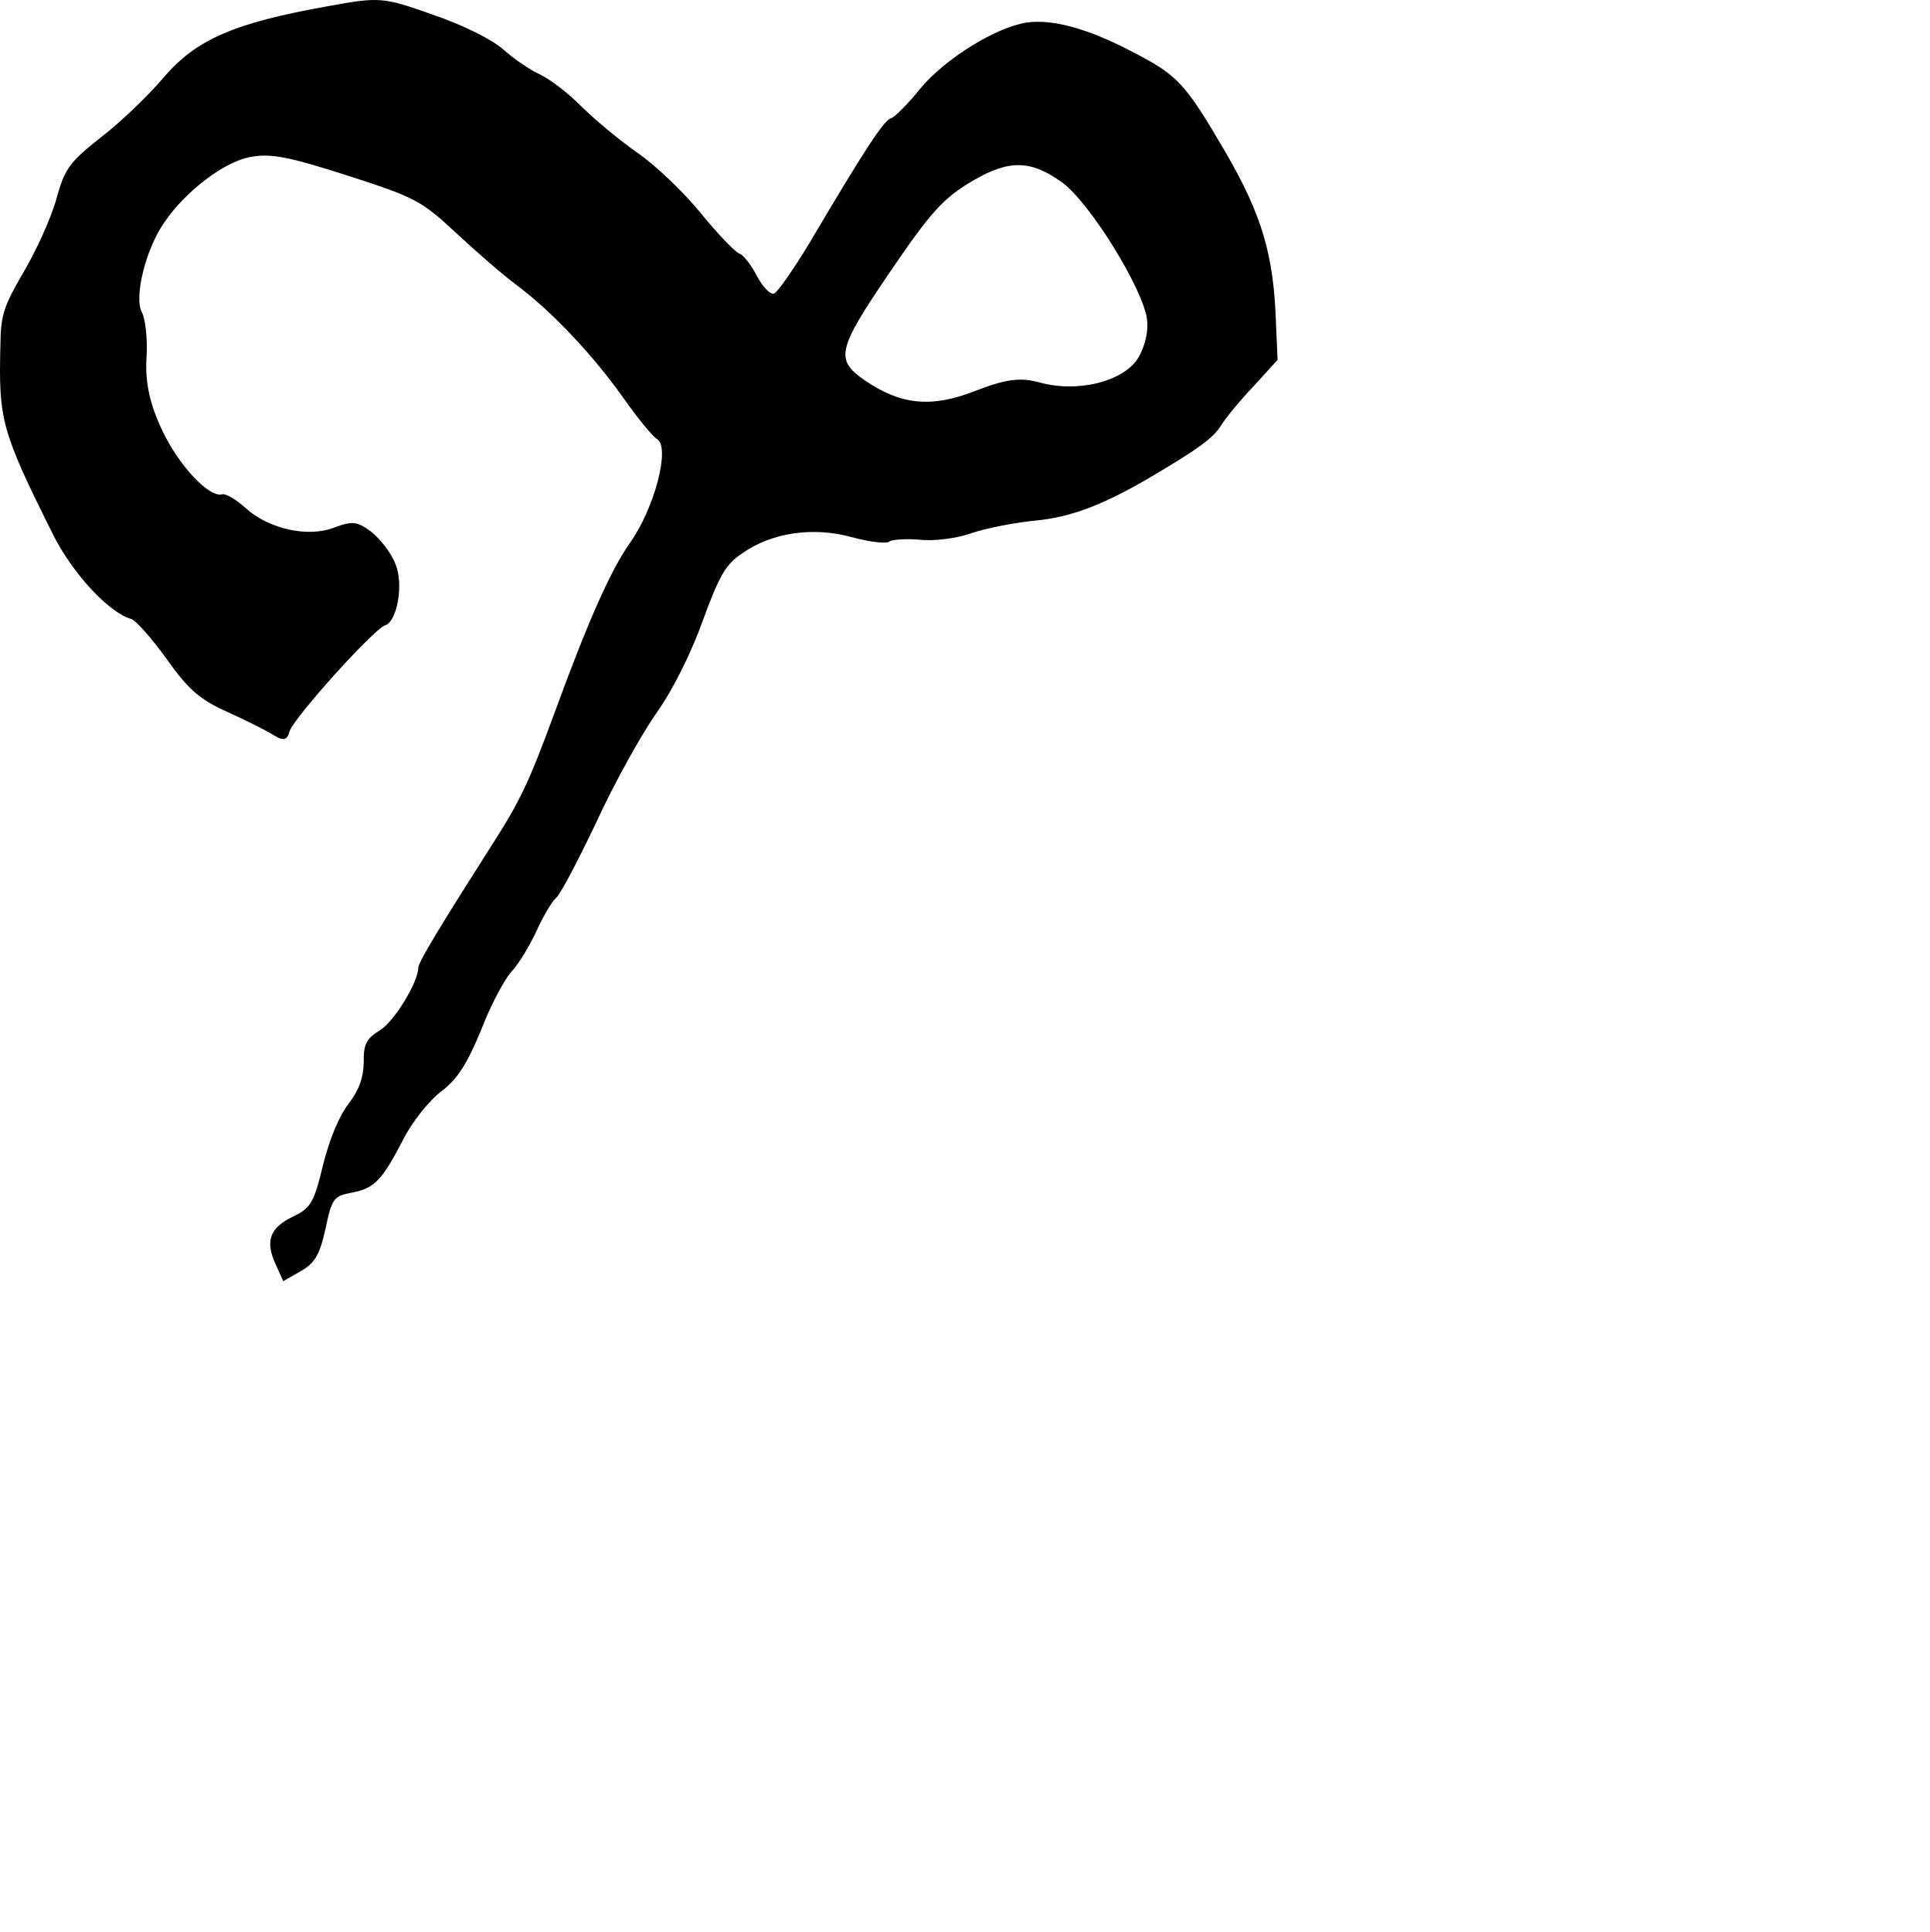
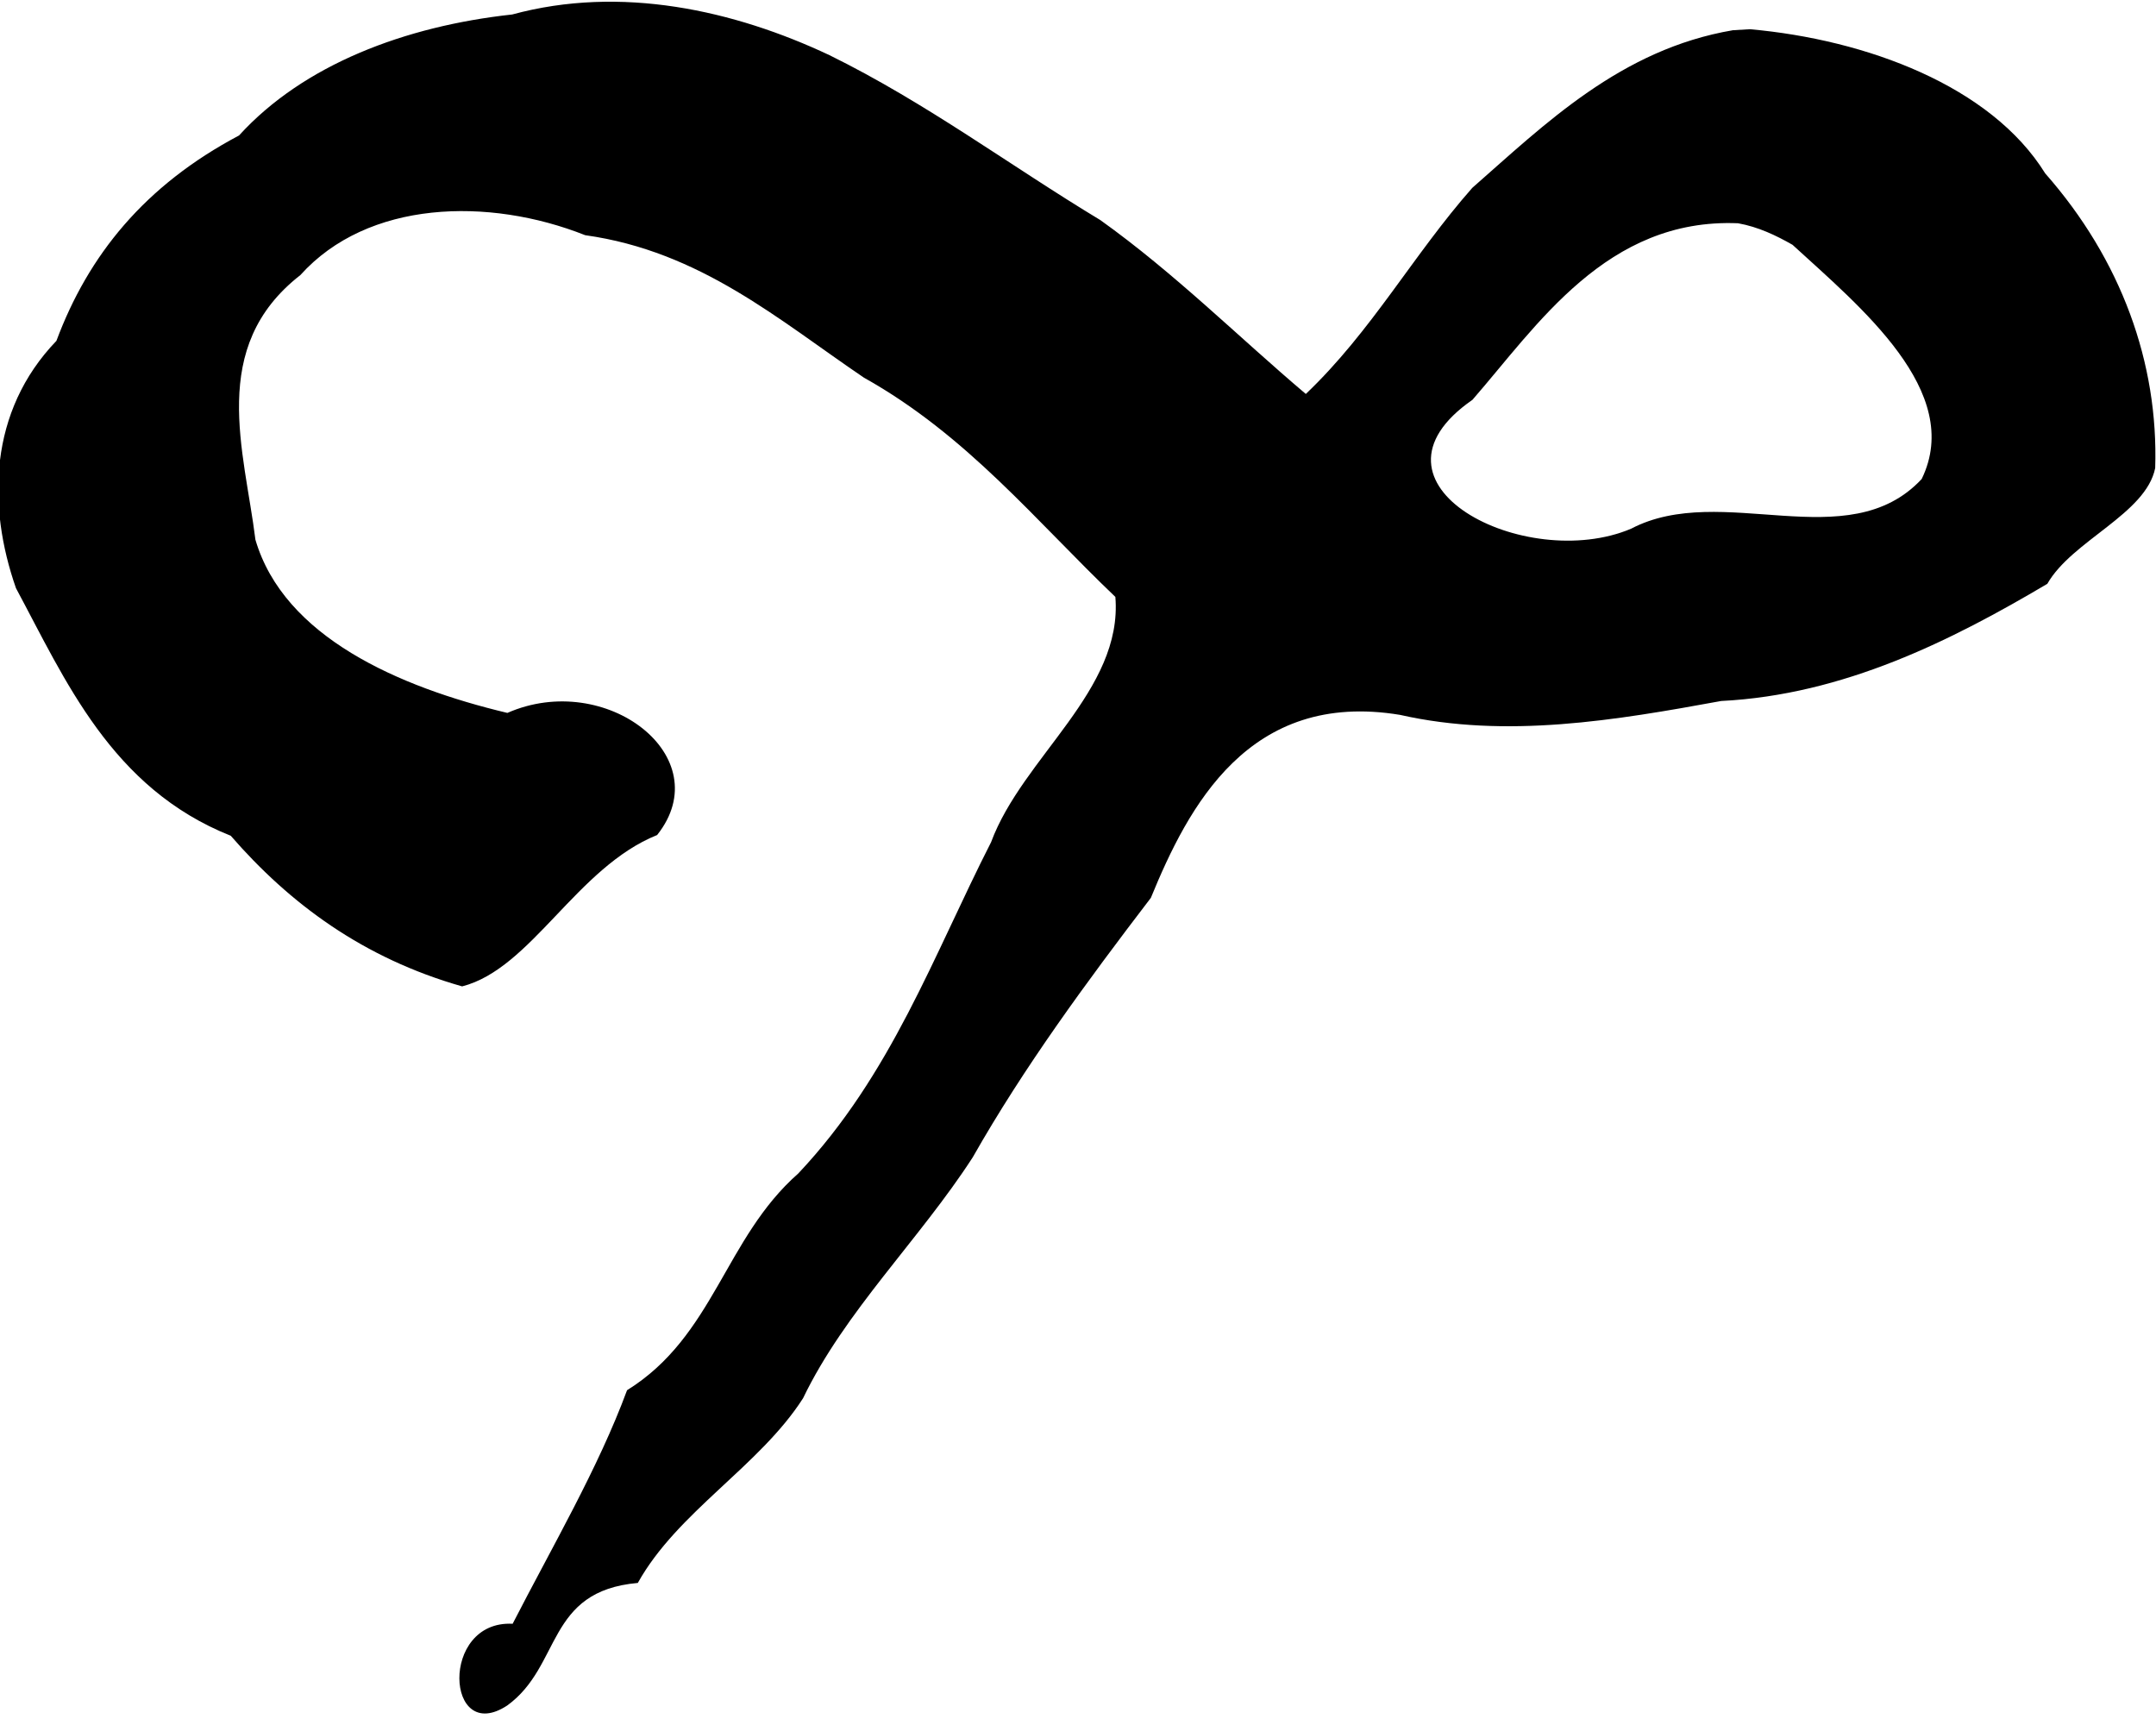
- <svg xmlns="http://www.w3.org/2000/svg">
-   <g transform="matrix(0.0964461,0.02642254,0.02642254,-0.0964461,-173.7601,273.4807)">
-     <path d="m 2507,3486 c -45,-20 -108,-88 -133,-143 -12,-28 -27,-54 -32,-57 -10,-6 -27,-59 -72,-224 -13,-45 -27,-85 -32,-88 -5,-3 -20,6 -33,20 -13,14 -29,26 -35,26 -6,0 -40,20 -75,45 -35,25 -89,54 -121,65 -31,11 -77,32 -102,46 -24,14 -58,28 -75,31 -18,3 -47,13 -67,23 -21,10 -69,20 -120,23 -82,6 -87,5 -160,-30 -135,-64 -186,-105 -219,-176 -16,-34 -47,-86 -70,-116 -36,-49 -41,-61 -41,-110 0,-31 -9,-86 -19,-123 -16,-60 -17,-74 -5,-120 28,-113 36,-128 158,-264 45,-50 116,-94 152,-94 7,0 39,-21 70,-46 45,-37 67,-47 112,-54 32,-5 67,-12 80,-16 17,-5 22,-2 22,12 0,21 85,190 100,199 17,11 11,71 -10,97 -10,14 -33,31 -49,38 -26,10 -33,9 -58,-9 -35,-26 -98,-29 -141,-7 -18,9 -36,14 -41,11 -18,-11 -78,26 -117,72 -29,34 -45,64 -53,102 -6,29 -18,59 -26,67 -18,19 -20,97 -3,144 19,56 66,117 103,134 29,14 56,16 152,12 111,-5 122,-7 187,-41 38,-20 90,-45 116,-55 63,-25 143,-74 205,-125 28,-23 58,-45 68,-48 23,-8 24,-106 1,-168 -18,-50 -31,-140 -43,-285 -10,-116 -15,-146 -41,-229 -43,-139 -61,-202 -59,-211 6,-21 -14,-91 -32,-110 -17,-18 -19,-28 -11,-55 6,-24 4,-44 -6,-69 -9,-21 -14,-62 -13,-102 2,-61 -1,-70 -24,-90 -30,-26 -32,-48 -7,-78 l 19,-23 22,22 c 18,18 22,32 20,74 -3,48 -1,53 24,65 33,16 41,31 56,101 6,30 23,70 38,89 19,25 27,52 34,107 4,41 14,86 22,102 8,15 17,48 21,73 4,24 11,49 15,55 5,5 18,65 30,132 11,67 32,152 46,190 15,42 27,104 31,157 6,72 11,93 31,116 36,44 96,70 158,70 29,0 56,4 59,9 3,4 23,11 44,15 21,3 56,17 77,32 21,14 62,34 91,45 50,19 93,50 151,109 63,65 81,87 88,110 4,14 19,47 33,73 l 25,49 -18,56 c -31,100 -65,155 -145,234 -91,89 -104,97 -185,114 -74,16 -131,16 -168,0 z m 119,-226 c 50,-19 166,-127 184,-171 7,-17 8,-39 3,-60 -11,-42 -76,-79 -138,-79 -33,0 -53,-9 -95,-40 -58,-43 -105,-51 -169,-29 -54,19 -55,34 -7,174 37,108 50,133 87,171 46,47 79,55 135,34 z" fill="#000" />
+ <svg xmlns="http://www.w3.org/2000/svg" width="329.191" height="262.393">
+   <g transform="matrix(0.1593588,0.03471016,0.04365821,-0.1266971,-287.1055,359.2598)">
+     <path d="M 2507,3486 C 2412.863,3437.251 2368.202,3334.727 2323.097,3245.694 2291.035,3156.362 2277.478,3060.402 2238,2974 c -76.348,46.661 -153.821,103.303 -236.516,144.719 -97.922,39.301 -190.578,88.731 -291.922,118.672 -99.069,27.196 -207.609,27.852 -295.371,-31.828 -91.921,-39.219 -170.661,-107.233 -206.307,-202.297 -68.97,-79.299 -97.565,-171.322 -99.697,-274.797 -38.748,-95.521 -10.974,-202.036 39.927,-287.11 71.989,-90.602 146.338,-200.938 267.416,-225.03 C 1488.839,2154.707 1571.097,2111.395 1668,2104 c 56.262,36.814 65.463,161.377 127.312,217.26 31.357,102.868 -96.377,172.854 -170.969,100.299 -105.026,2.455 -222.611,30.824 -277.748,132.637 -37.123,97.134 -101.522,204.13 -41.206,307.509 37.062,100.503 143.662,133.642 241.61,114.296 107.637,10.104 198.972,-47.956 292.109,-91.586 109.853,-39.556 197.562,-118.96 291.48,-184.387 35.566,-102.919 -33.493,-202.224 -35.457,-305.314 -16.63,-140.531 -17.413,-284.744 -70.096,-418.318 -45.843,-90.877 -24.977,-202.753 -86.053,-284.785 -1.682,-94.265 -18.785,-194.649 -30.25,-289.688 C 1842.231,1388.202 1886.594,1248.671 1929,1309 c 36.6,57.897 -0.899,137.613 78.75,169.25 13.468,89.45 72.698,160.595 90.559,247.387 10.545,107.353 55.184,206.555 77.244,311.473 17.897,113.422 47.549,224.163 79.072,334.266 5.32,111.07 23.377,257.051 165.856,265.935 102.215,-0.954 193.95,46.607 282.019,93.986 107.24,36.783 186.806,124.123 254.656,210.953 8.747,54.609 66.469,102.435 60.597,156.072 -29.216,118.491 -94.22,225.226 -188.508,303.432 -75.145,84.783 -200.323,106.291 -307.44,89.496 z m 119,-226 c 78.937,-52.775 198.135,-122.495 187,-231 -41.553,-106.659 -177.571,-51.193 -243.753,-126.654 -80.536,-75.865 -263.548,-18.584 -180.942,105.761 34.881,98.909 63.742,236.817 182.5,262.756 18.975,0.911 37.607,-4.329 55.195,-10.863 z" />
  </g>
</svg>
